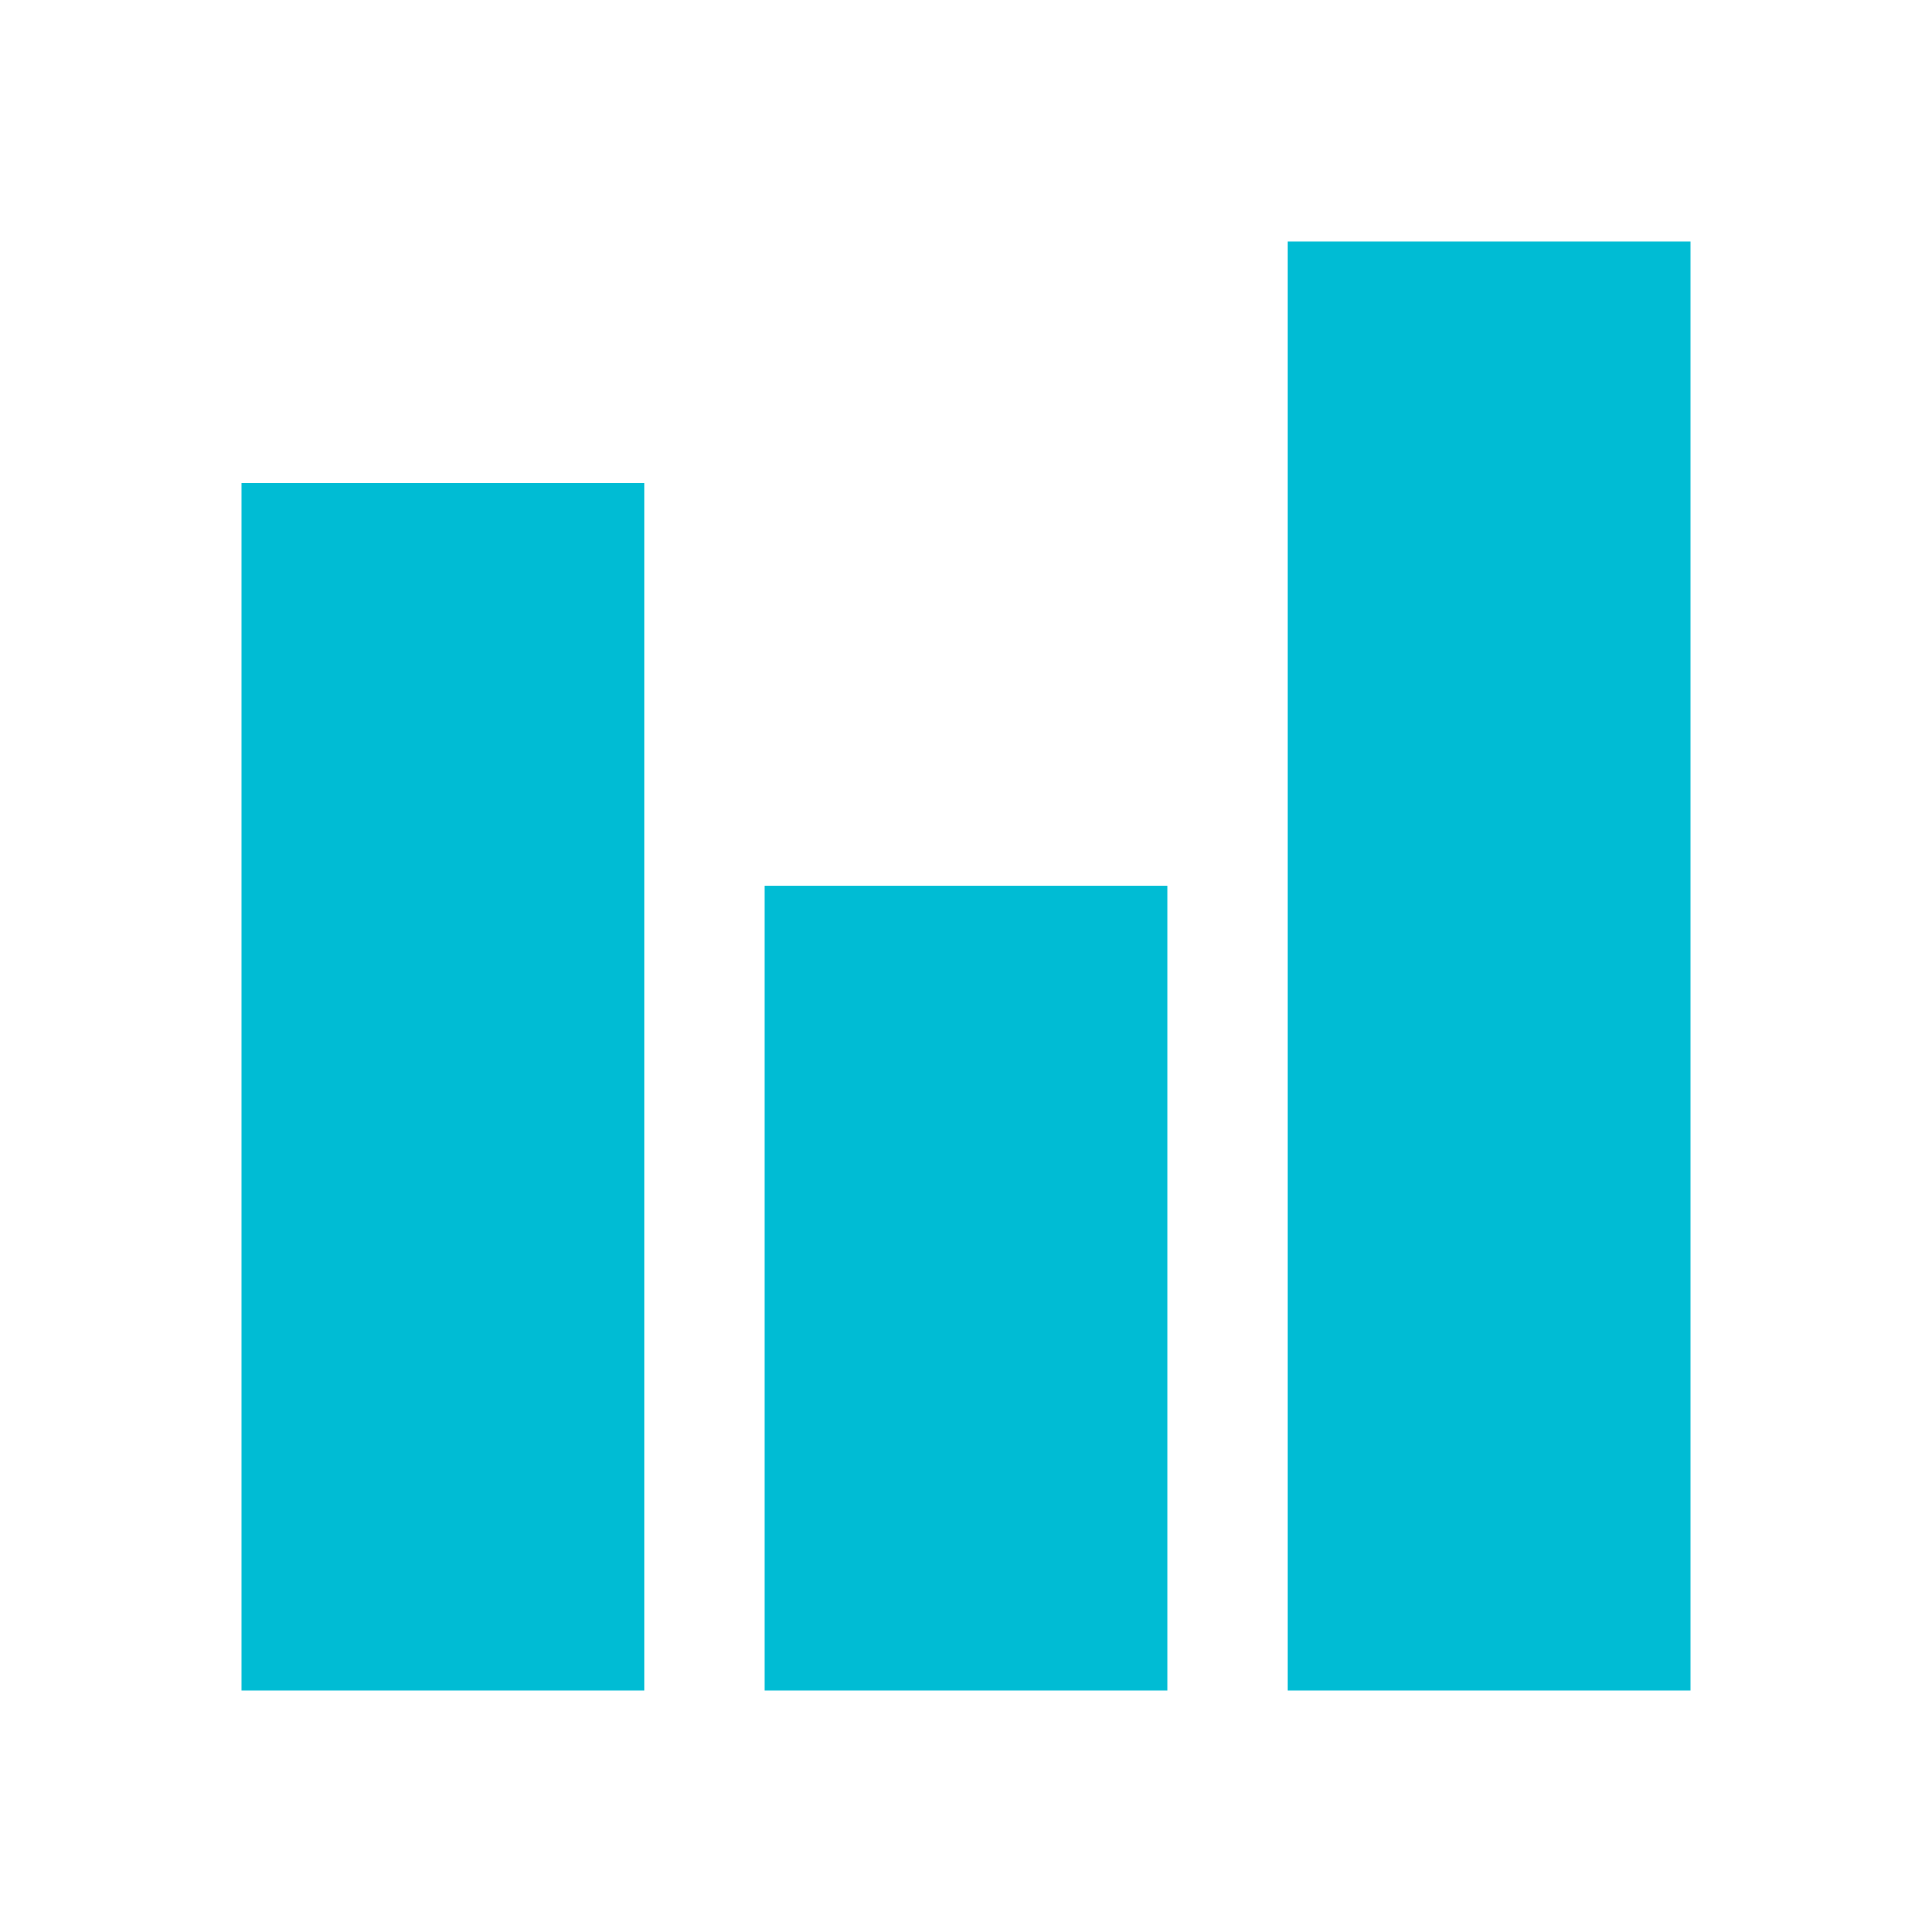
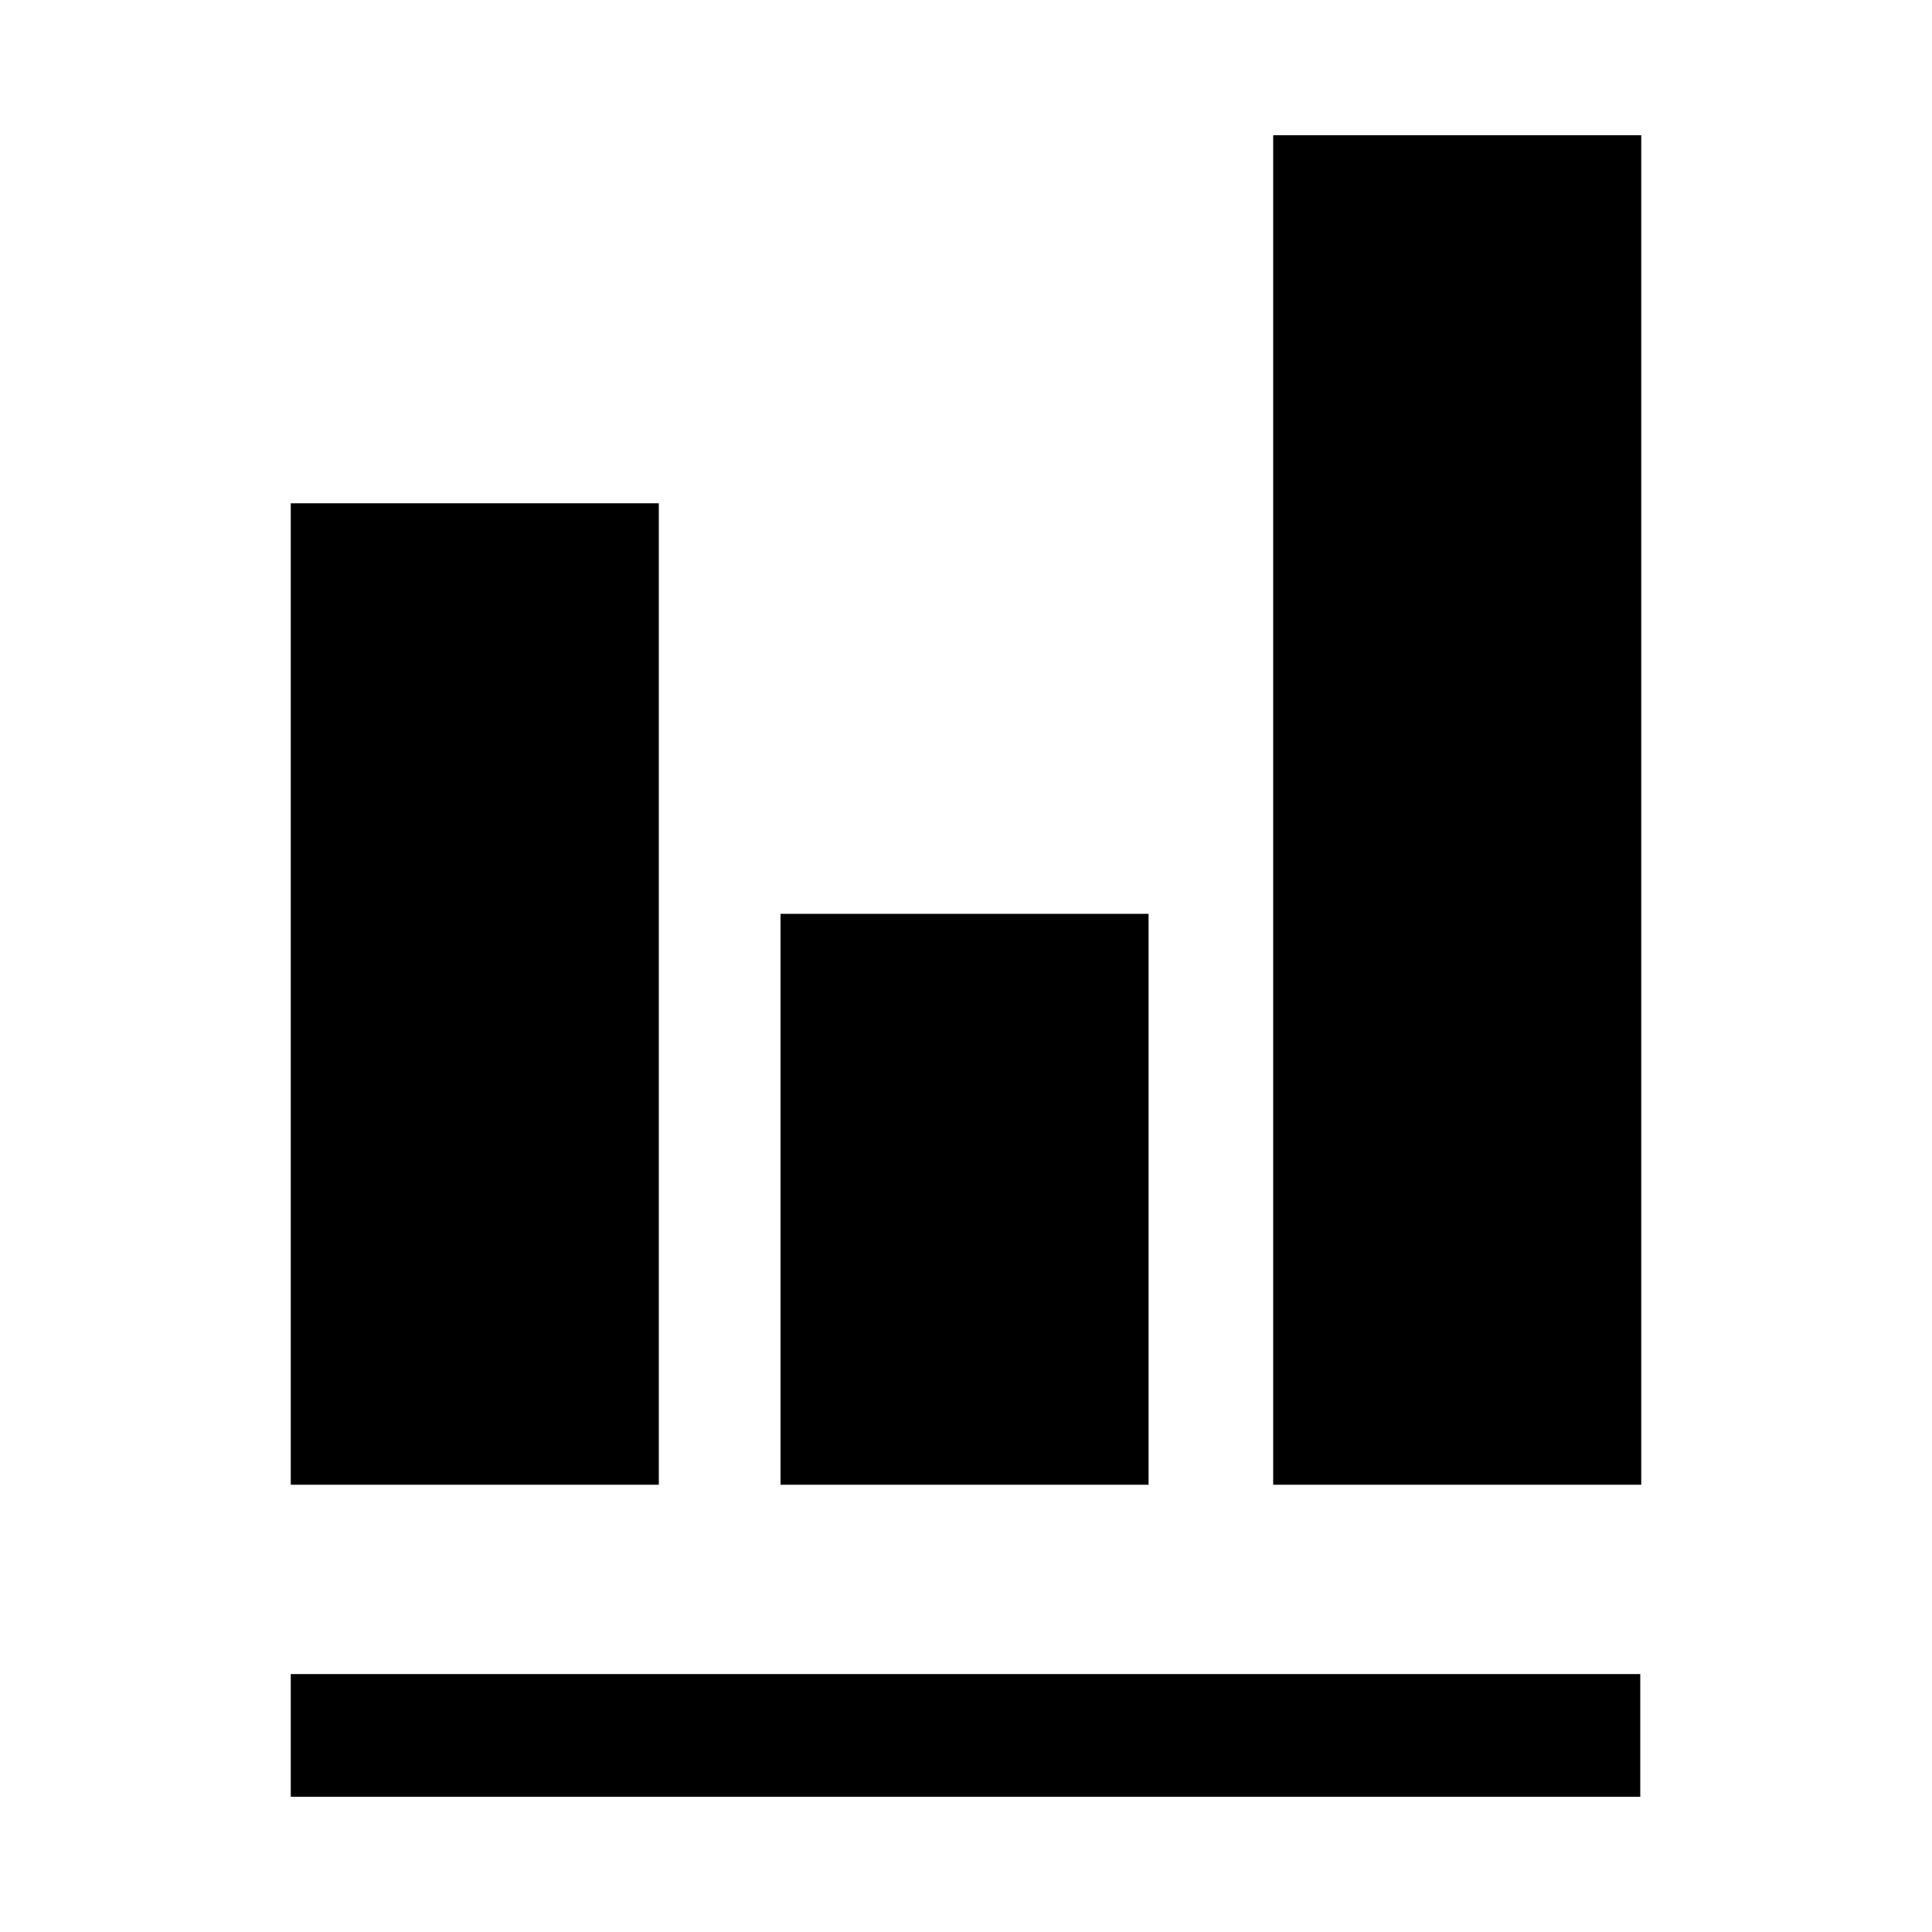
- <svg xmlns="http://www.w3.org/2000/svg" t="1639644945086" class="icon" viewBox="0 0 1024 1024" version="1.1" p-id="10528" width="200" height="200">
+ <svg xmlns="http://www.w3.org/2000/svg" t="1639706434842" class="icon" viewBox="0 0 1024 1024" version="1.1" p-id="3178" width="200" height="200">
  <defs>
    <style type="text/css" />
  </defs>
-   <path d="M405.333 469.333h213.333v426.667H405.333zM128 256h213.333v640H128zM682.667 128h213.333v768H682.667z" fill="#00BCD4" p-id="10529" />
+   <path d="M674.816 71.68h195.072v715.264h-195.072V71.68zM413.696 484.352h195.072v302.592H413.696V484.352zM154.112 266.752h195.072v520.192H154.112V266.752zM154.112 887.296h715.264V952.32H154.112v-65.024z" p-id="3179" />
</svg>
